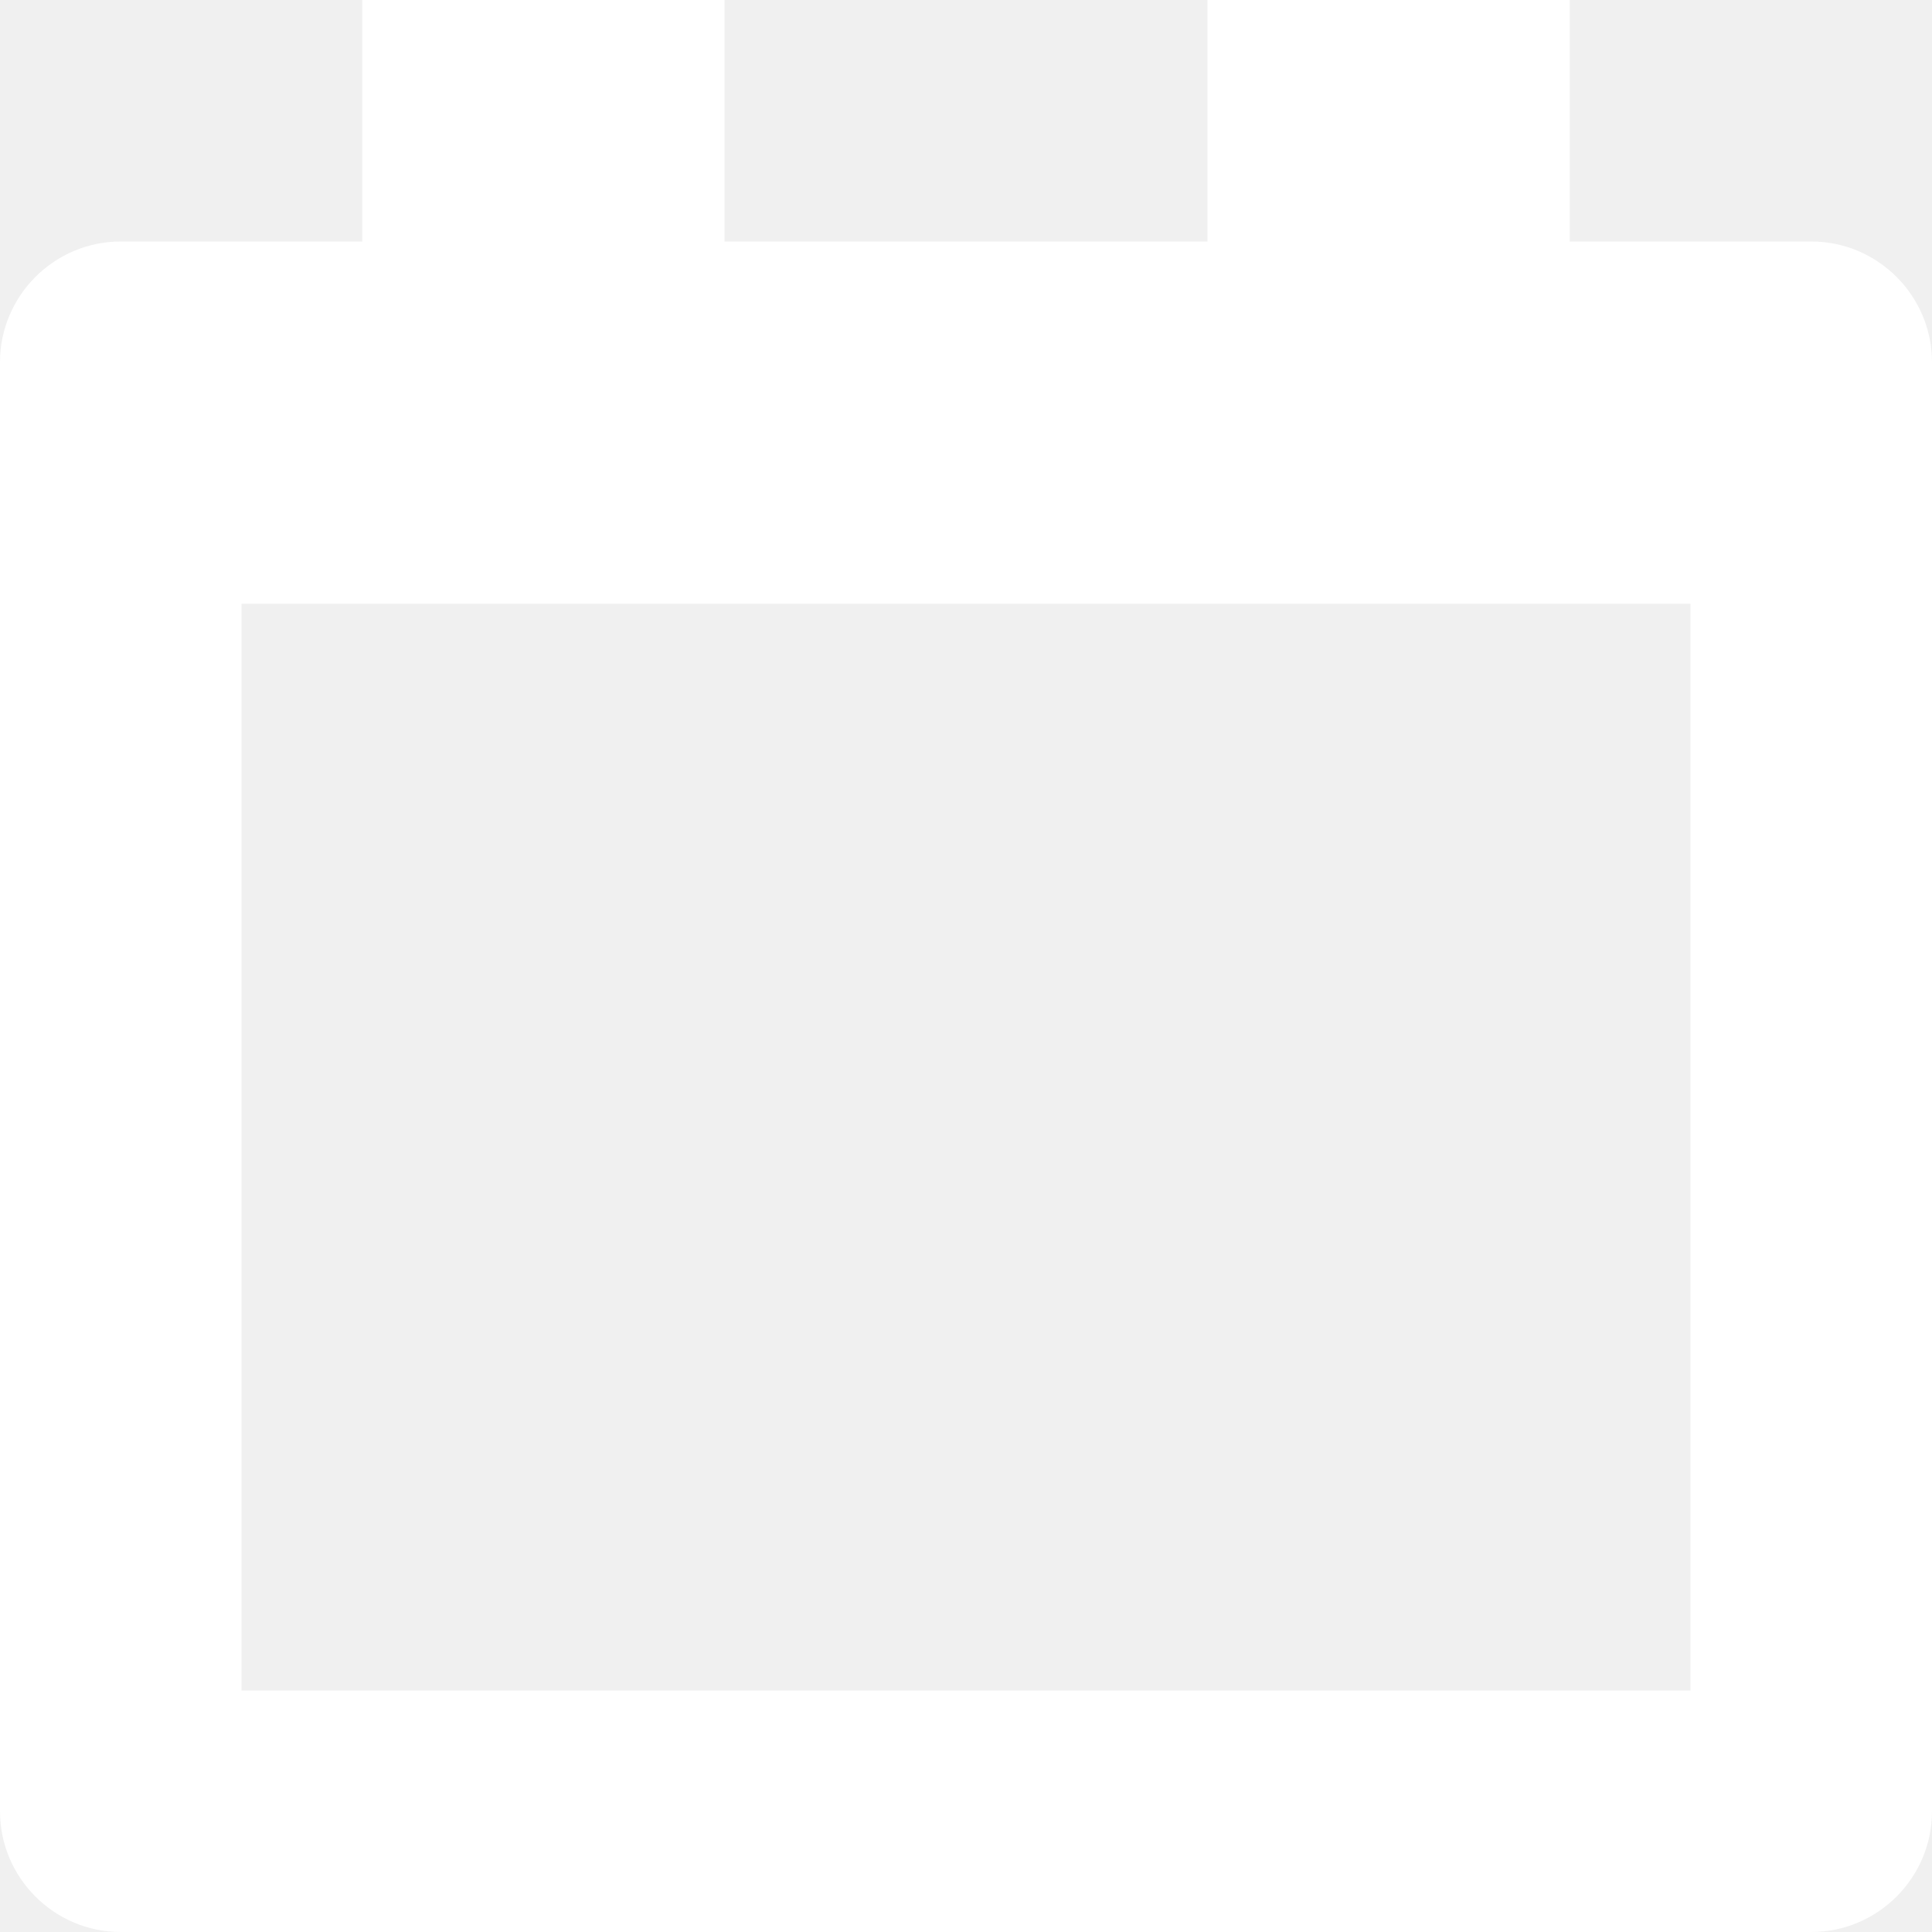
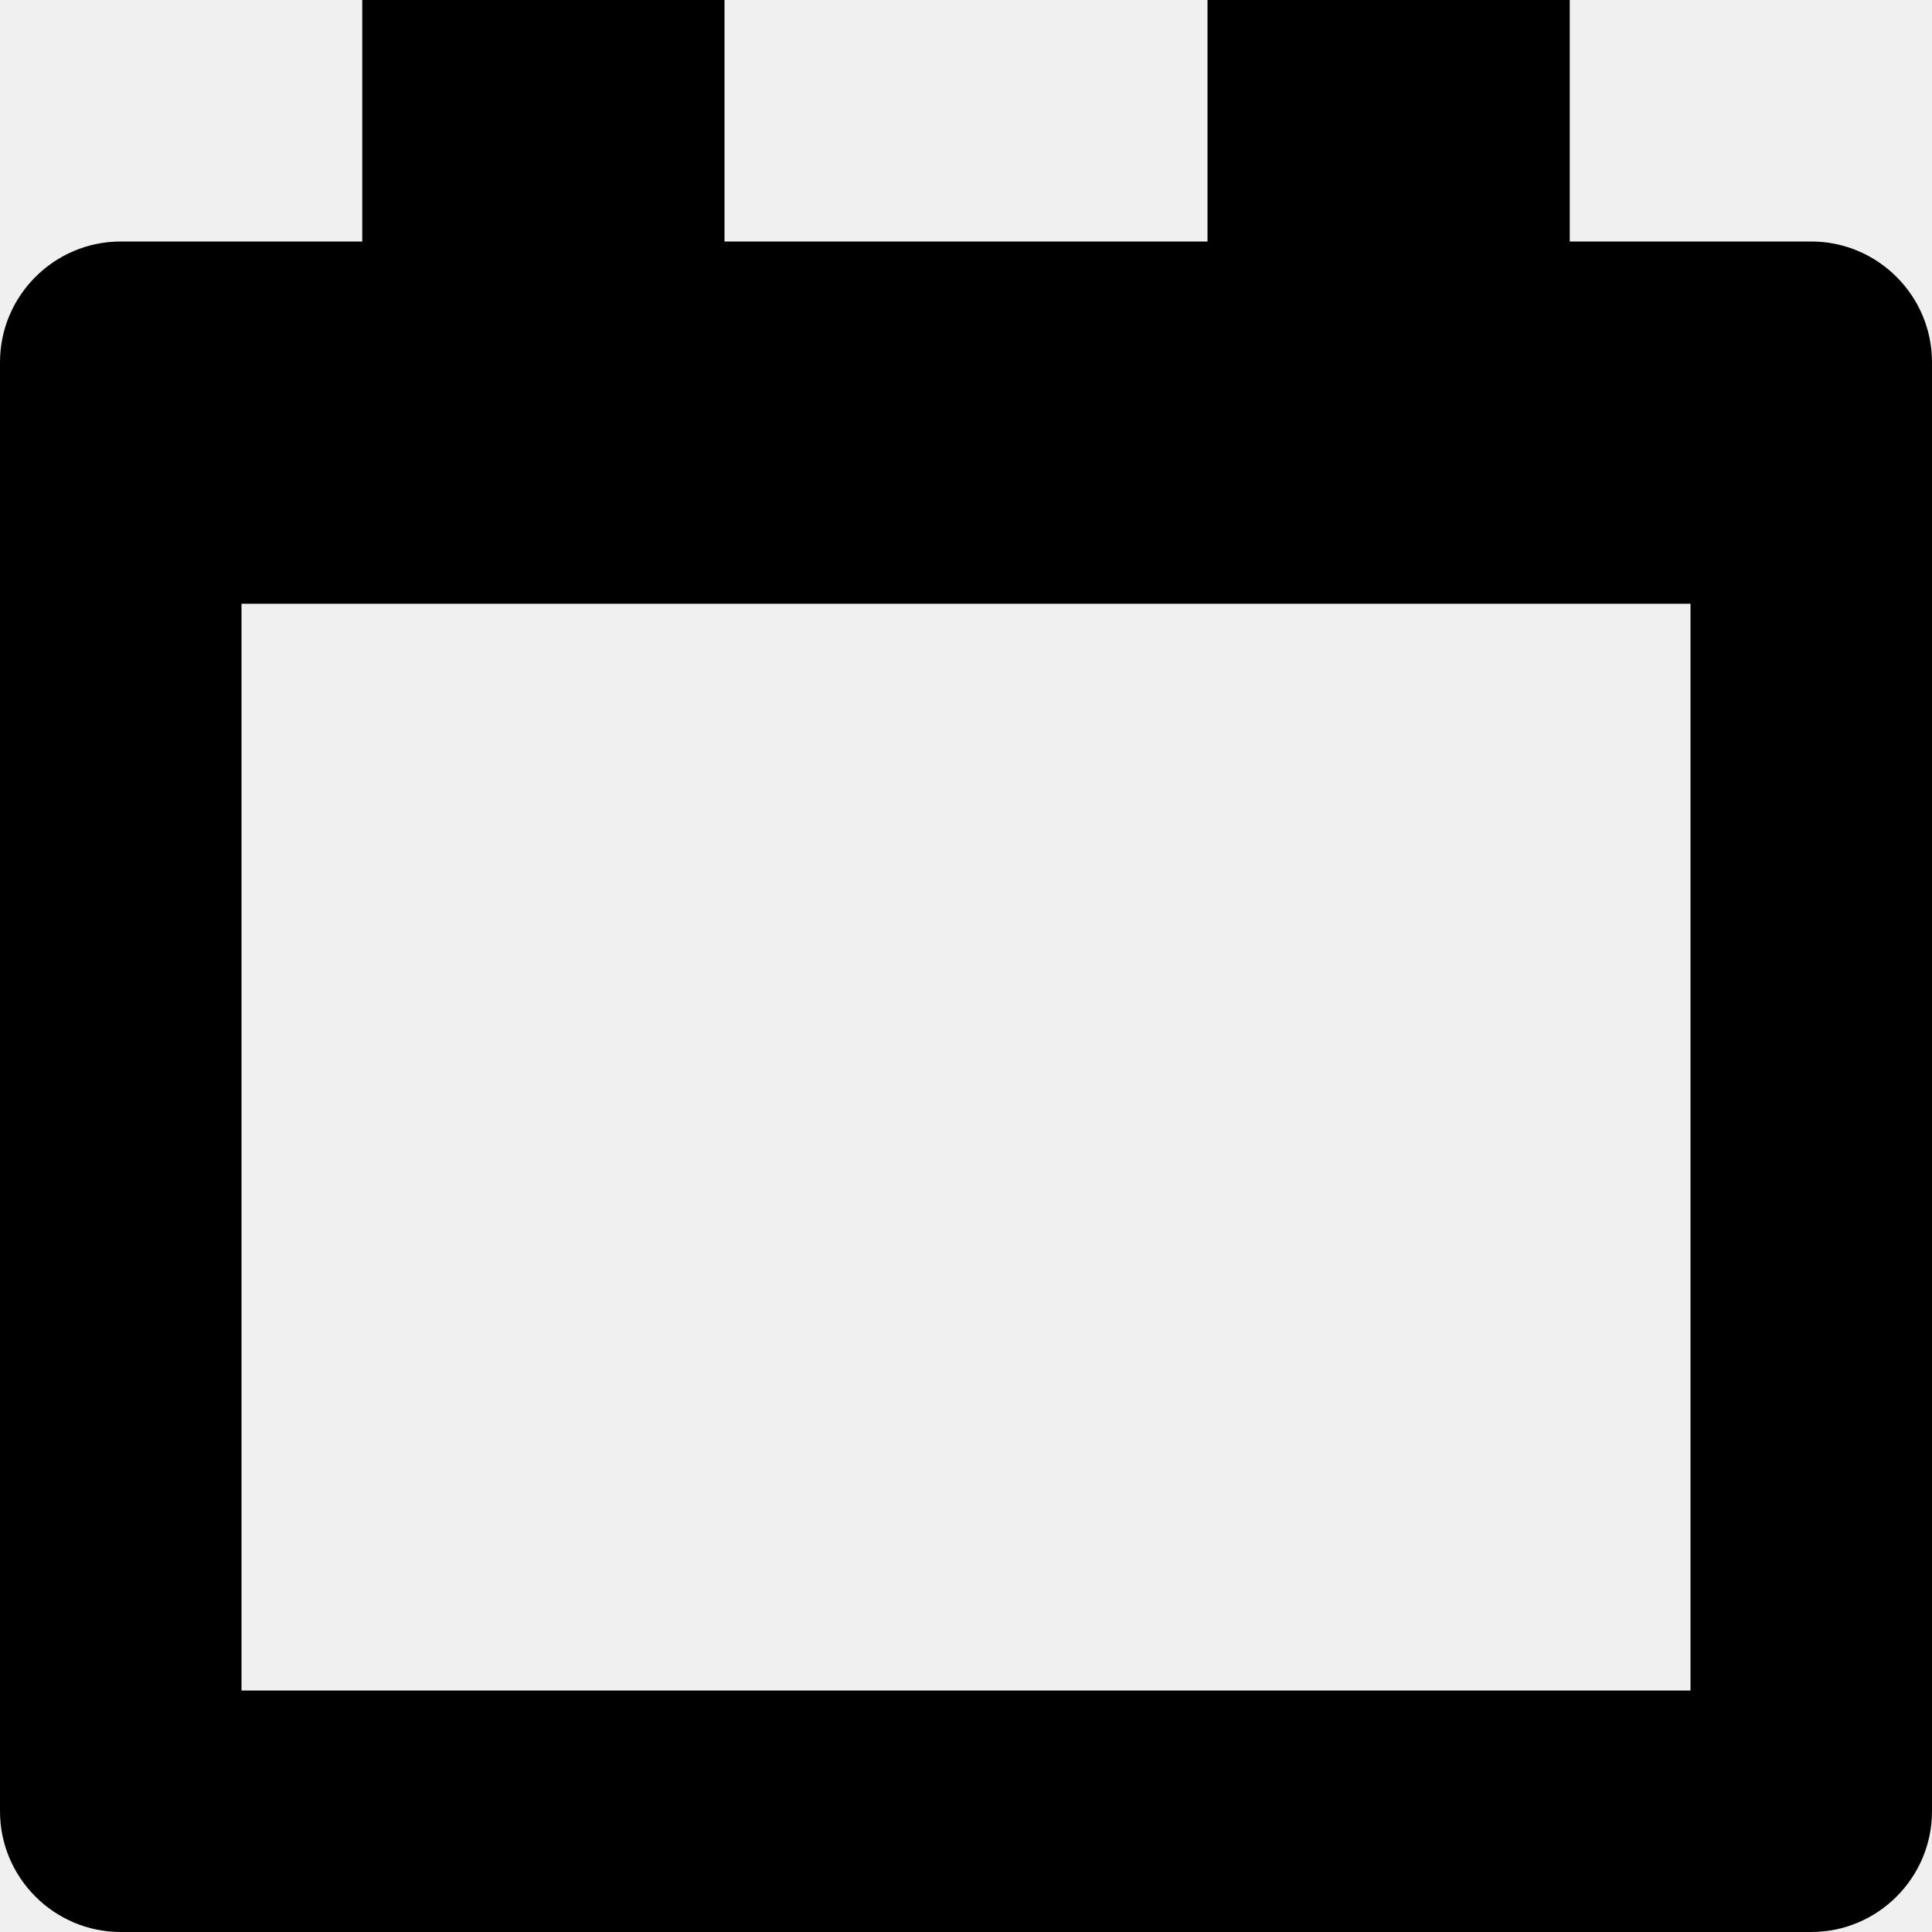
- <svg xmlns="http://www.w3.org/2000/svg" width="12" height="12" viewBox="0 0 16 16" version="1.1" fill="#ffffff">
+ <svg xmlns="http://www.w3.org/2000/svg" id="svg" width="12" height="12" viewBox="0 0 16 16" version="1.1">
  <path d="M 15 2 L 13 2 L 13 0 L 10 0 L 10 2 L 6 2 L 6 0 L 3 0 L 3 2 L 1 2 C 0.449 2 0 2.449 0 3 L 0 15 C 0 15.551 0.449 16 1 16 L 15 16 C 15.551 16 16 15.551 16 15 L 16 3 C 16 2.449 15.551 2 15 2 Z M 14 14 L 2 14 L 2 5 L 14 5 Z M 14 14 " />
</svg>
